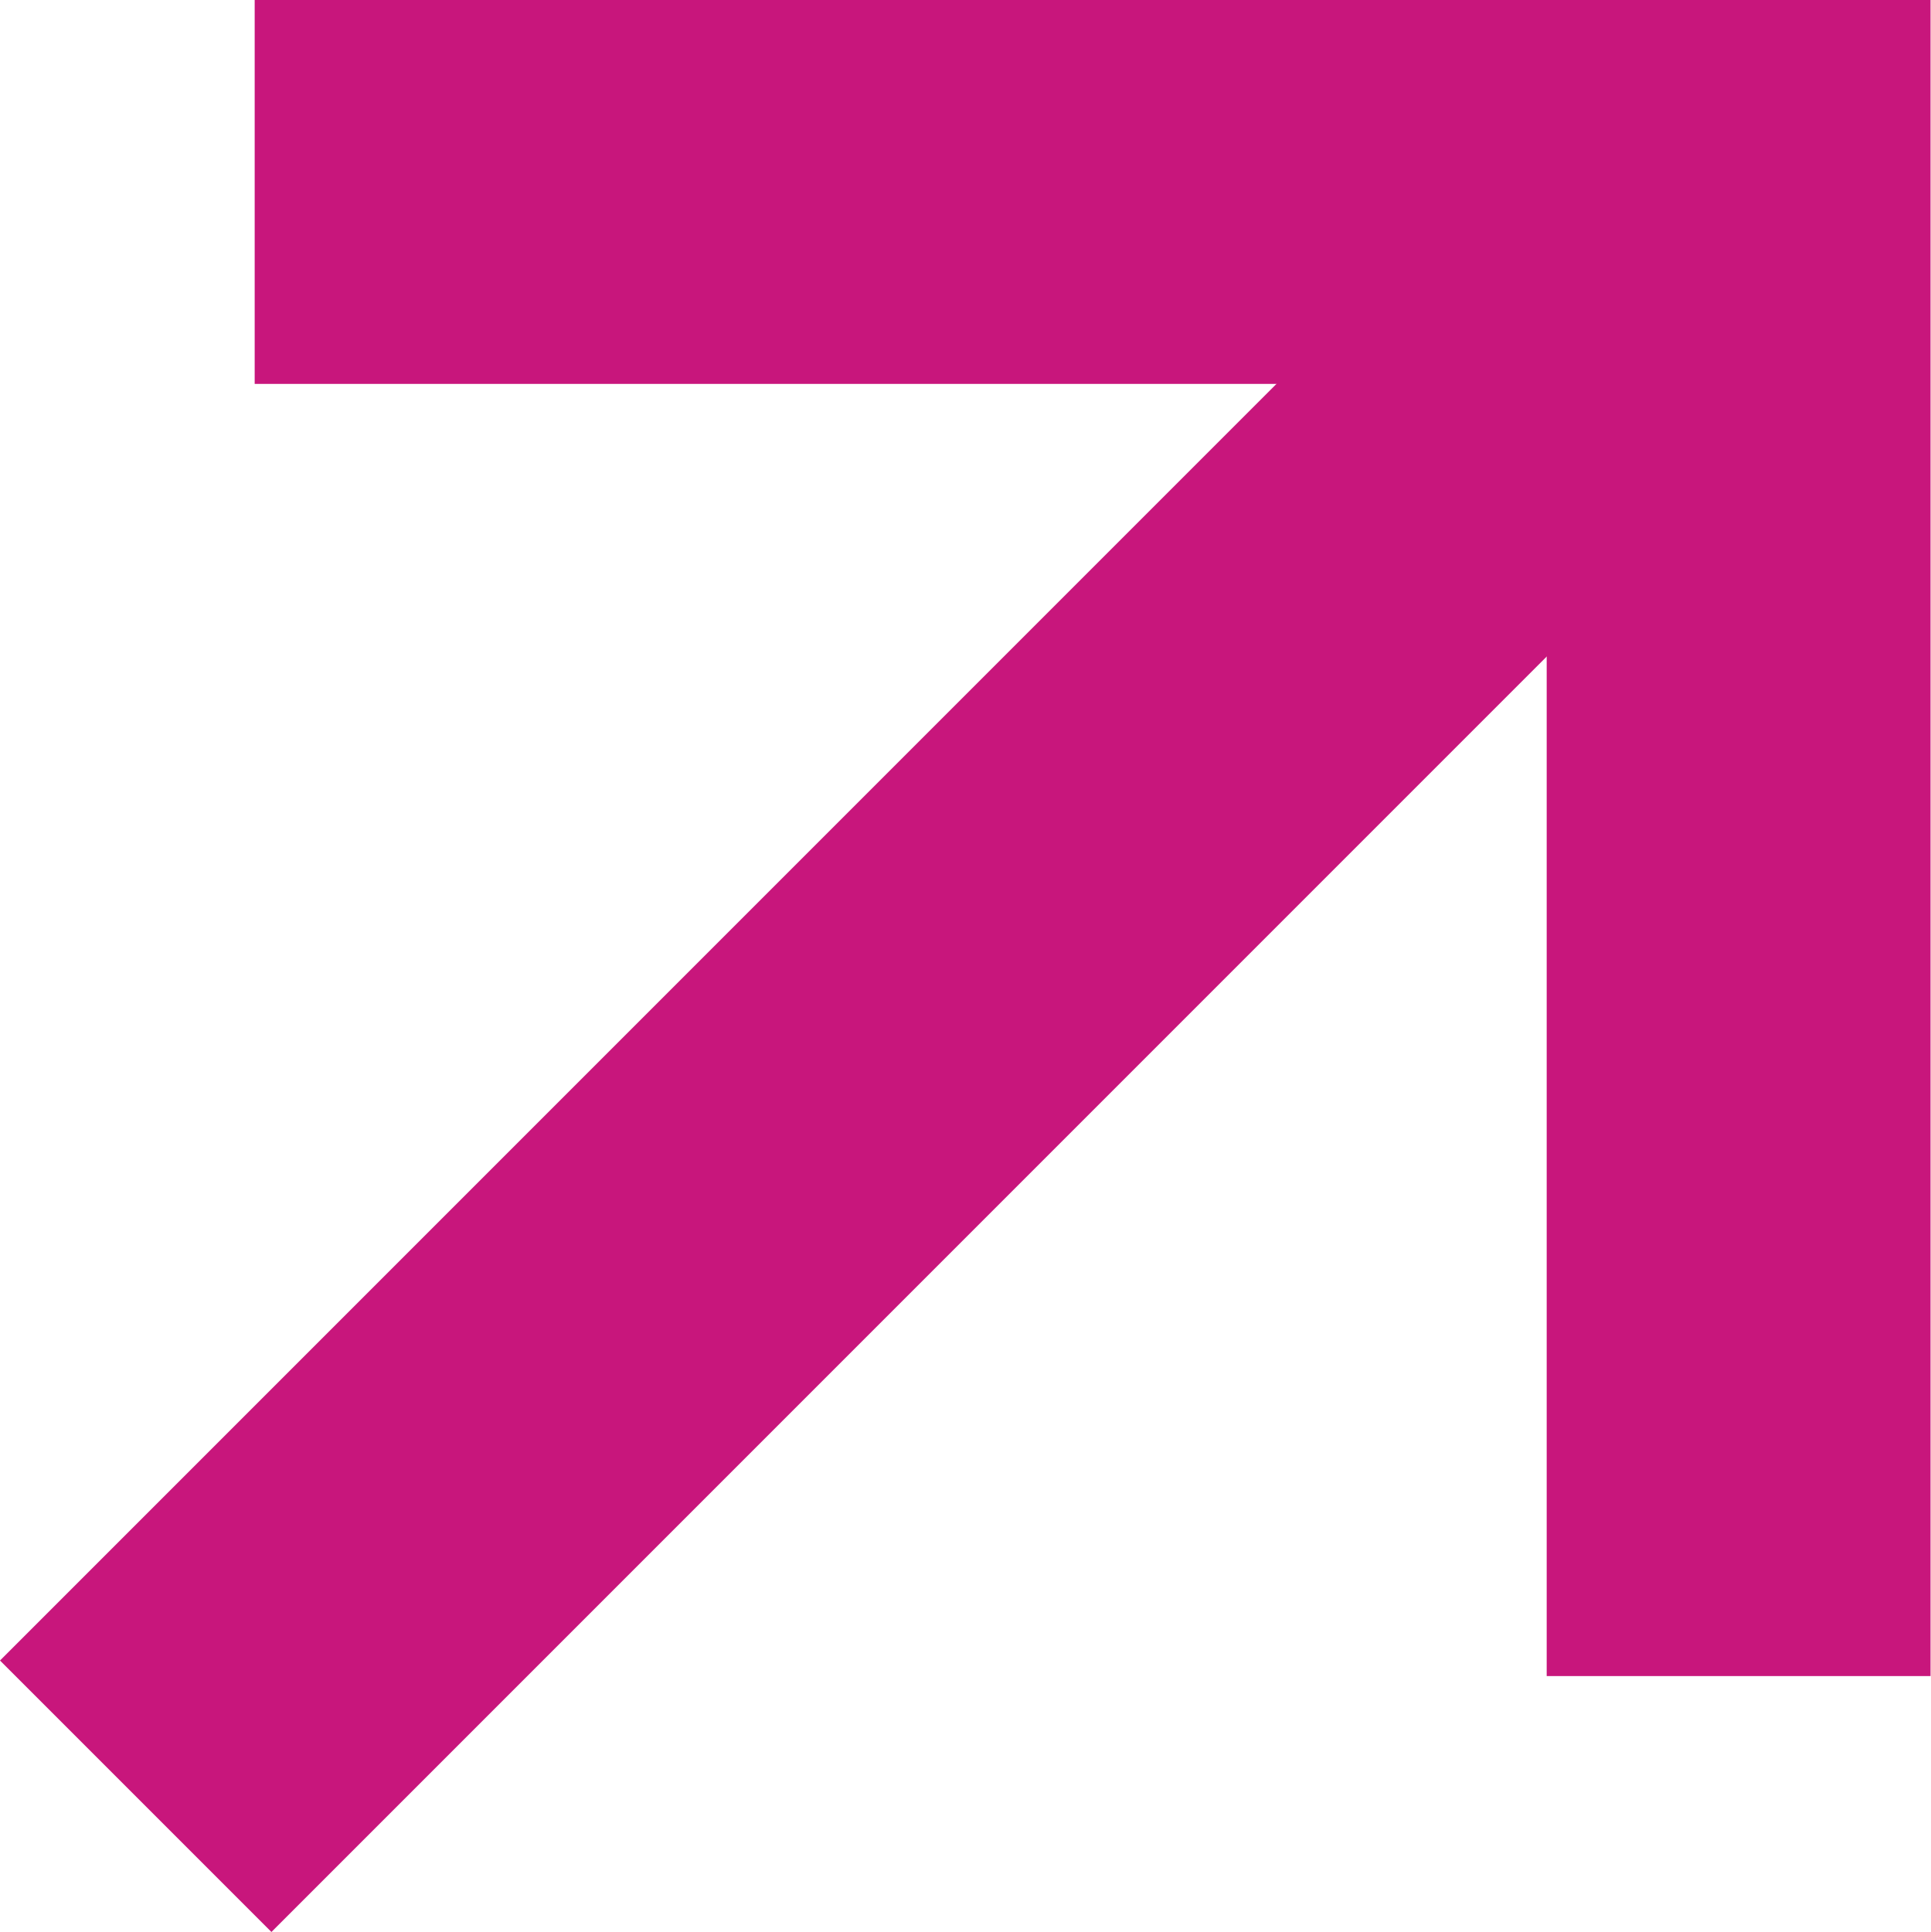
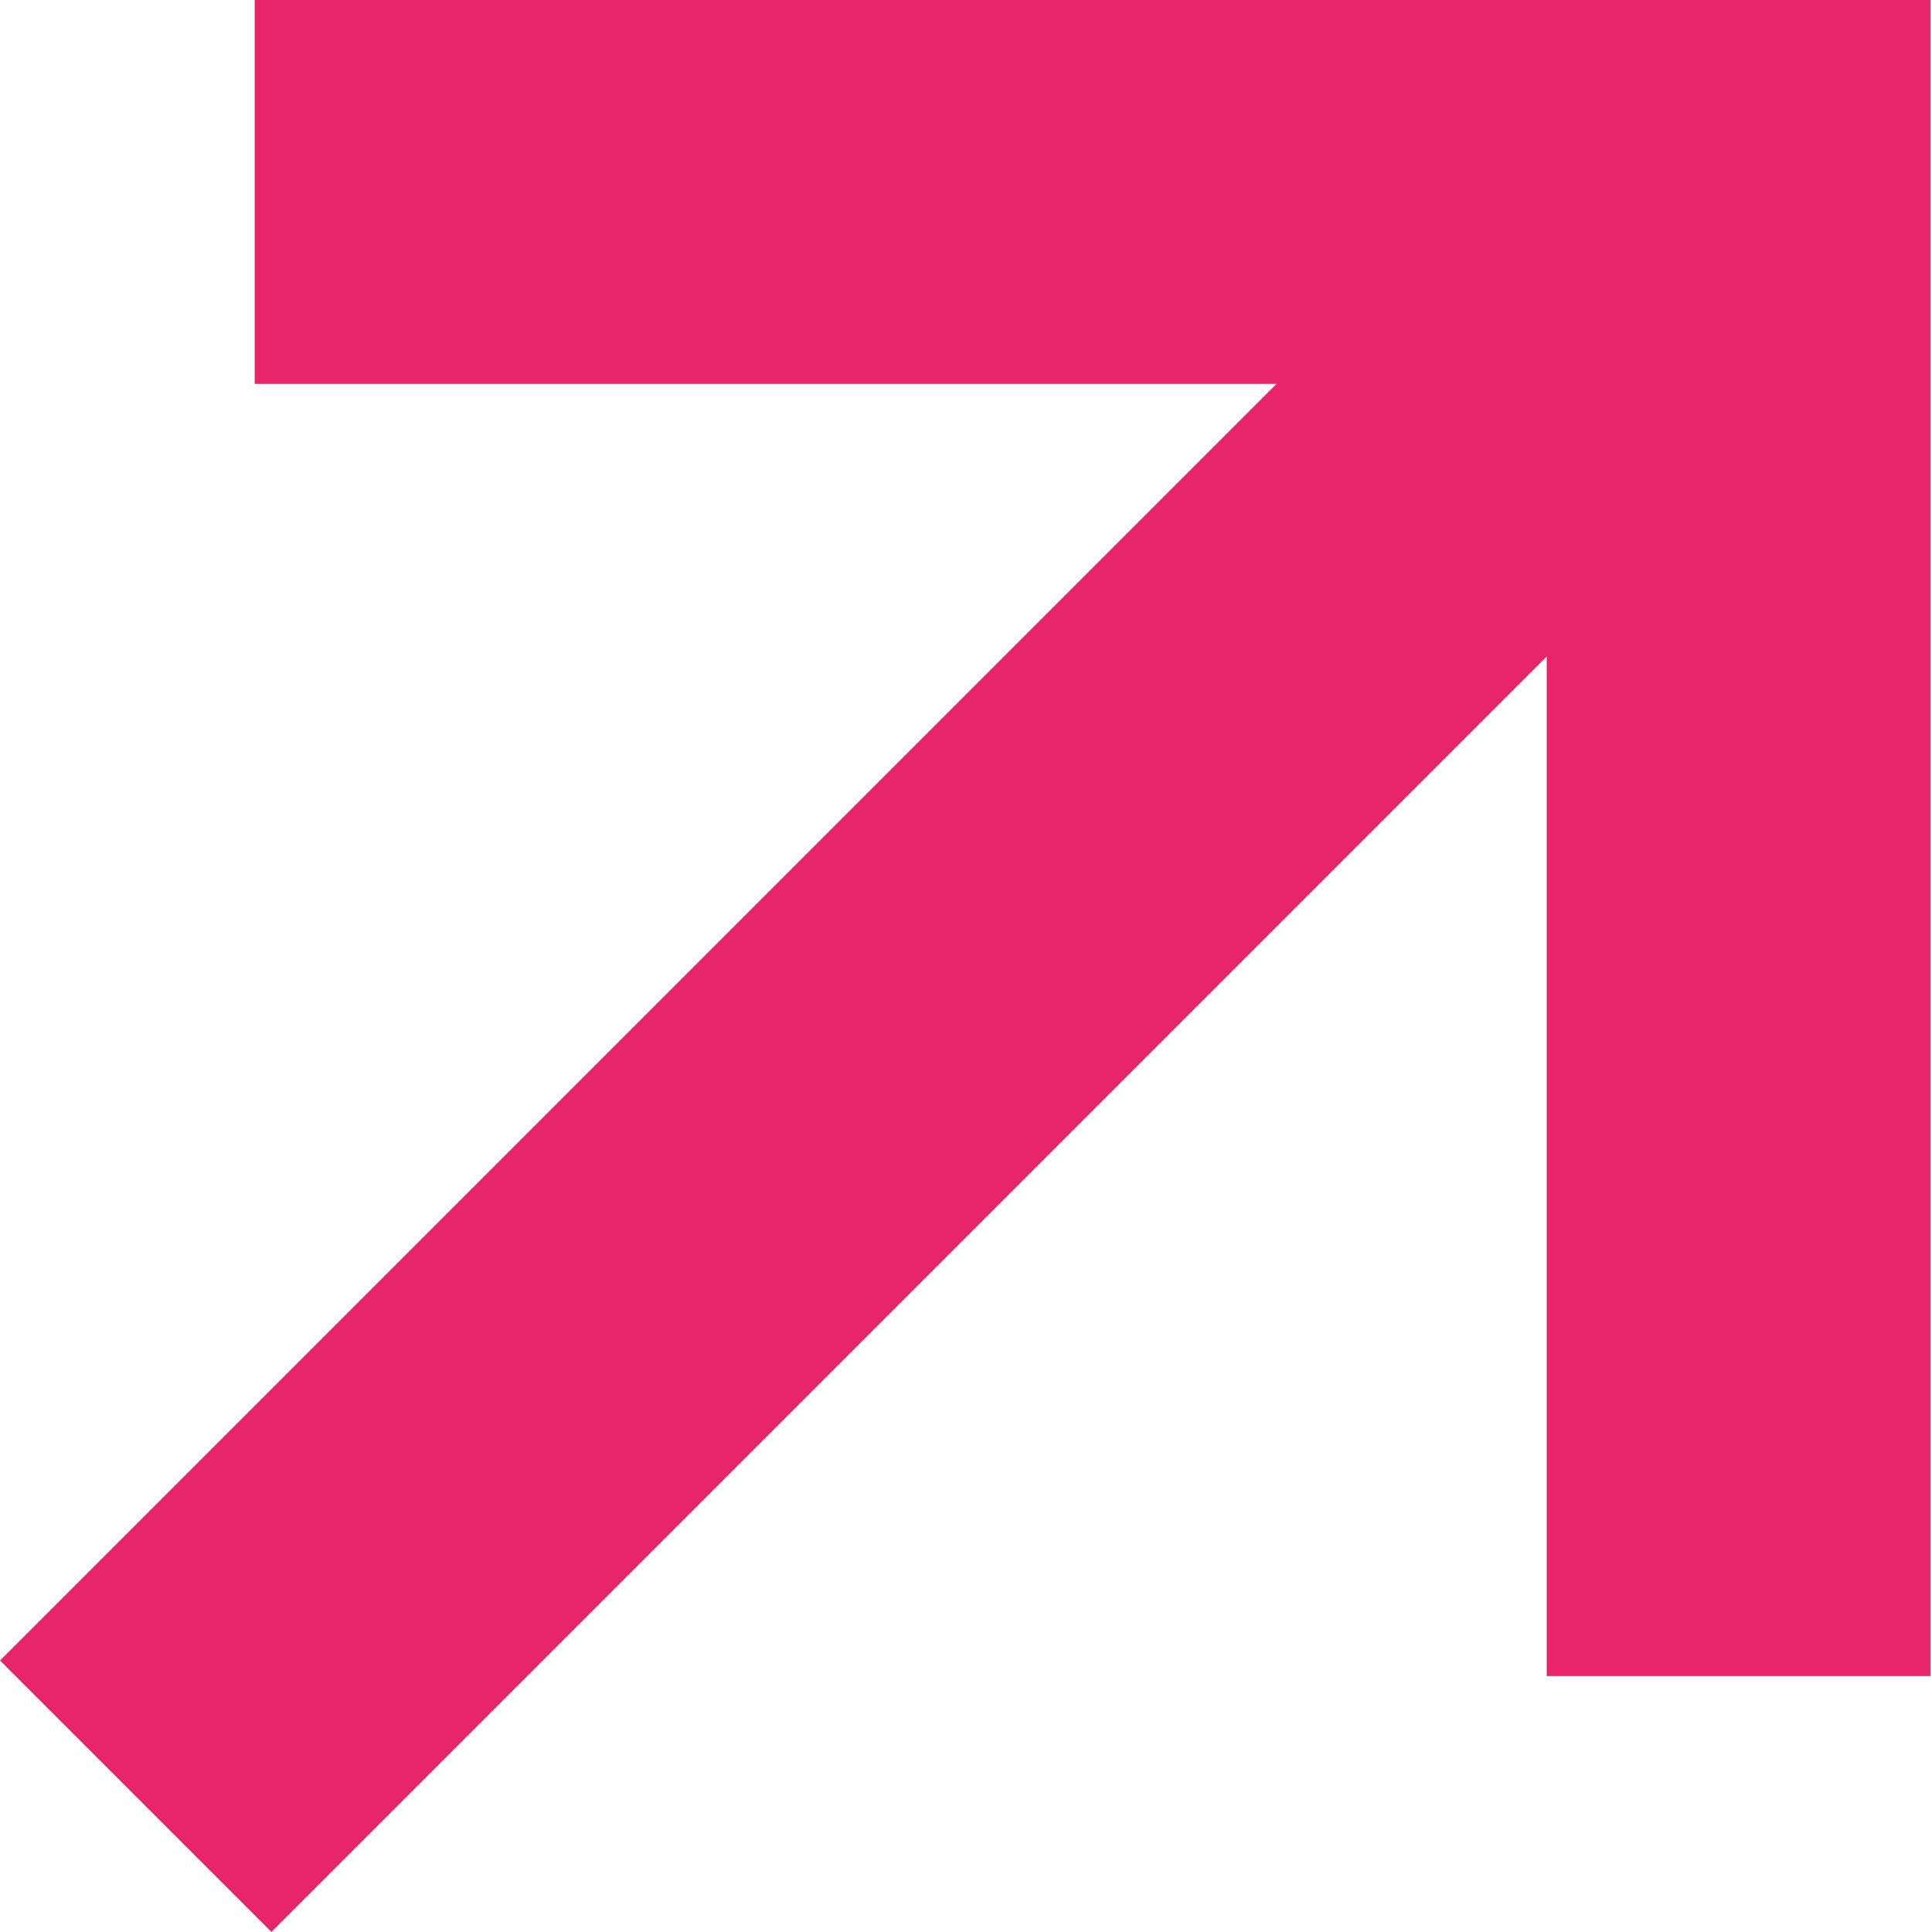
<svg xmlns="http://www.w3.org/2000/svg" width="72.574" height="72.62" viewBox="0 0 72.574 72.62">
  <g transform="translate(-169.446 -6815.96)">
-     <path d="M679.9,7022.48H665.47v-48.57H616.9v-14.43h63Z" transform="translate(-437.88 -143.52)" fill="#c8167c" />
-     <rect width="85.25" height="14.43" transform="translate(169.446 6878.376) rotate(-45)" fill="#c8167c" />
+     <path d="M679.9,7022.48H665.47v-48.57H616.9v-14.43h63Z" transform="translate(-437.88 -143.52)" fill="#e82569" />
+     <rect width="85.25" height="14.43" transform="translate(169.446 6878.376) rotate(-45)" fill="#e82569" />
  </g>
</svg>
